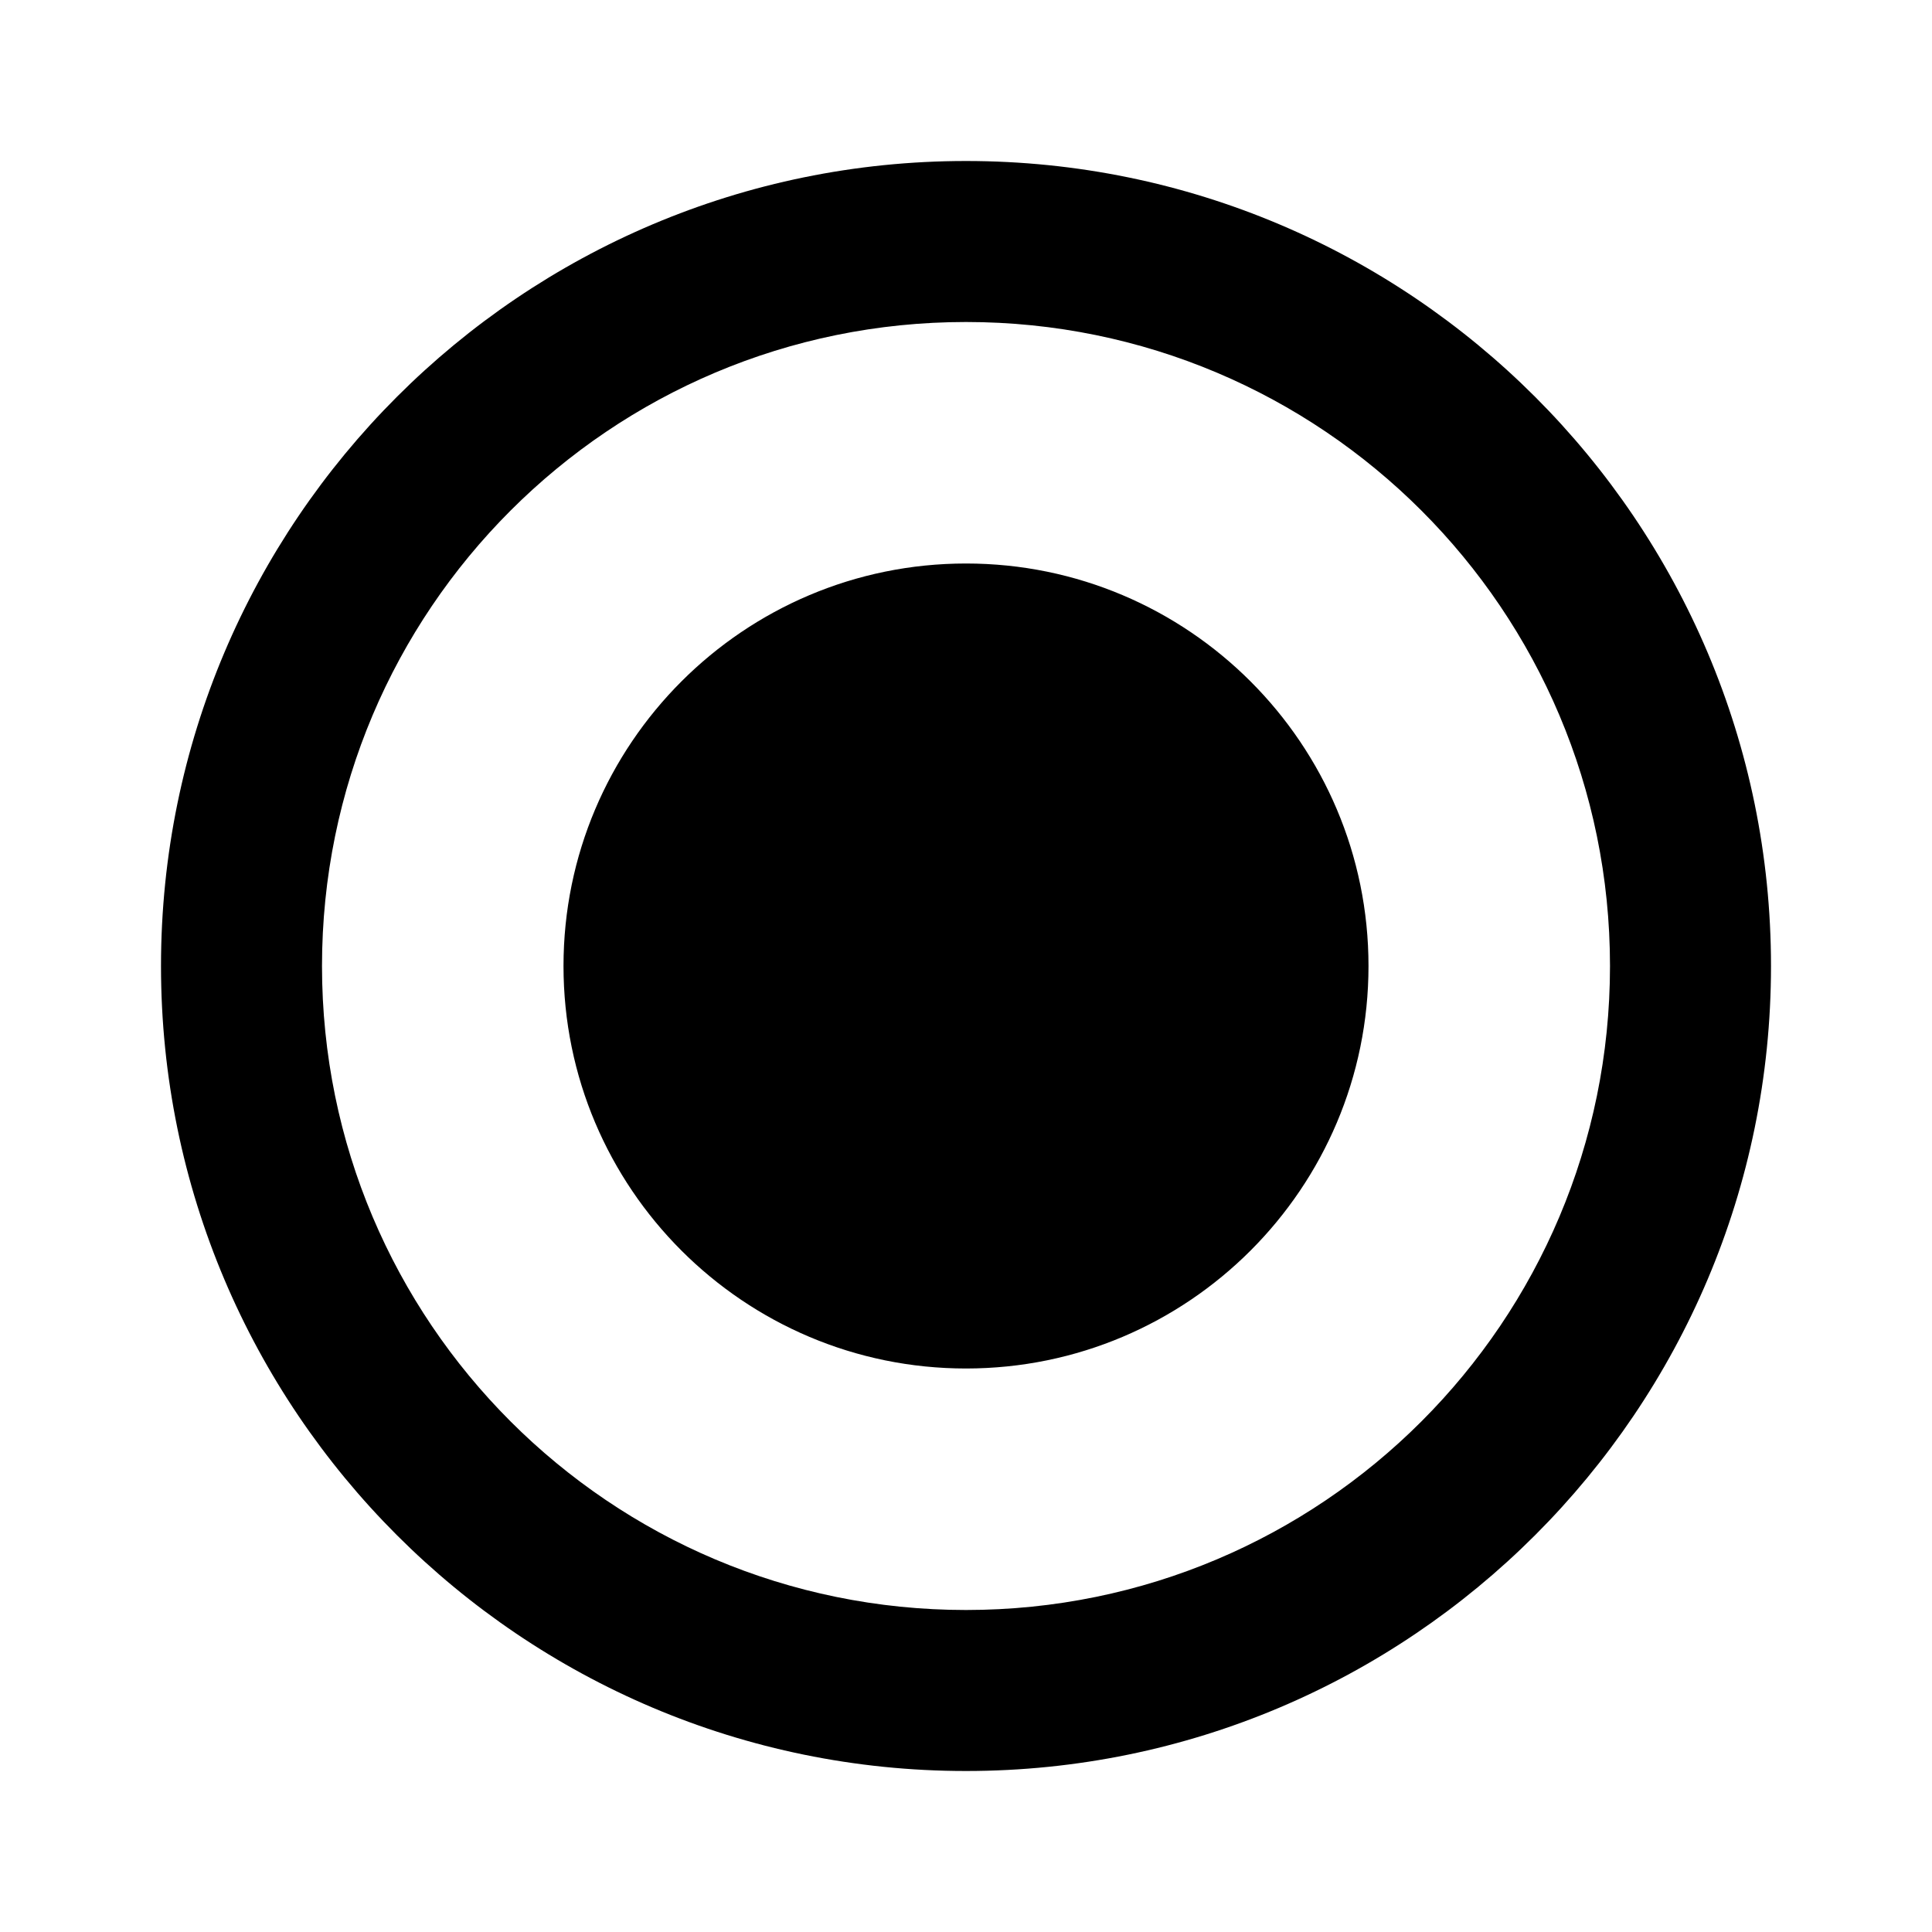
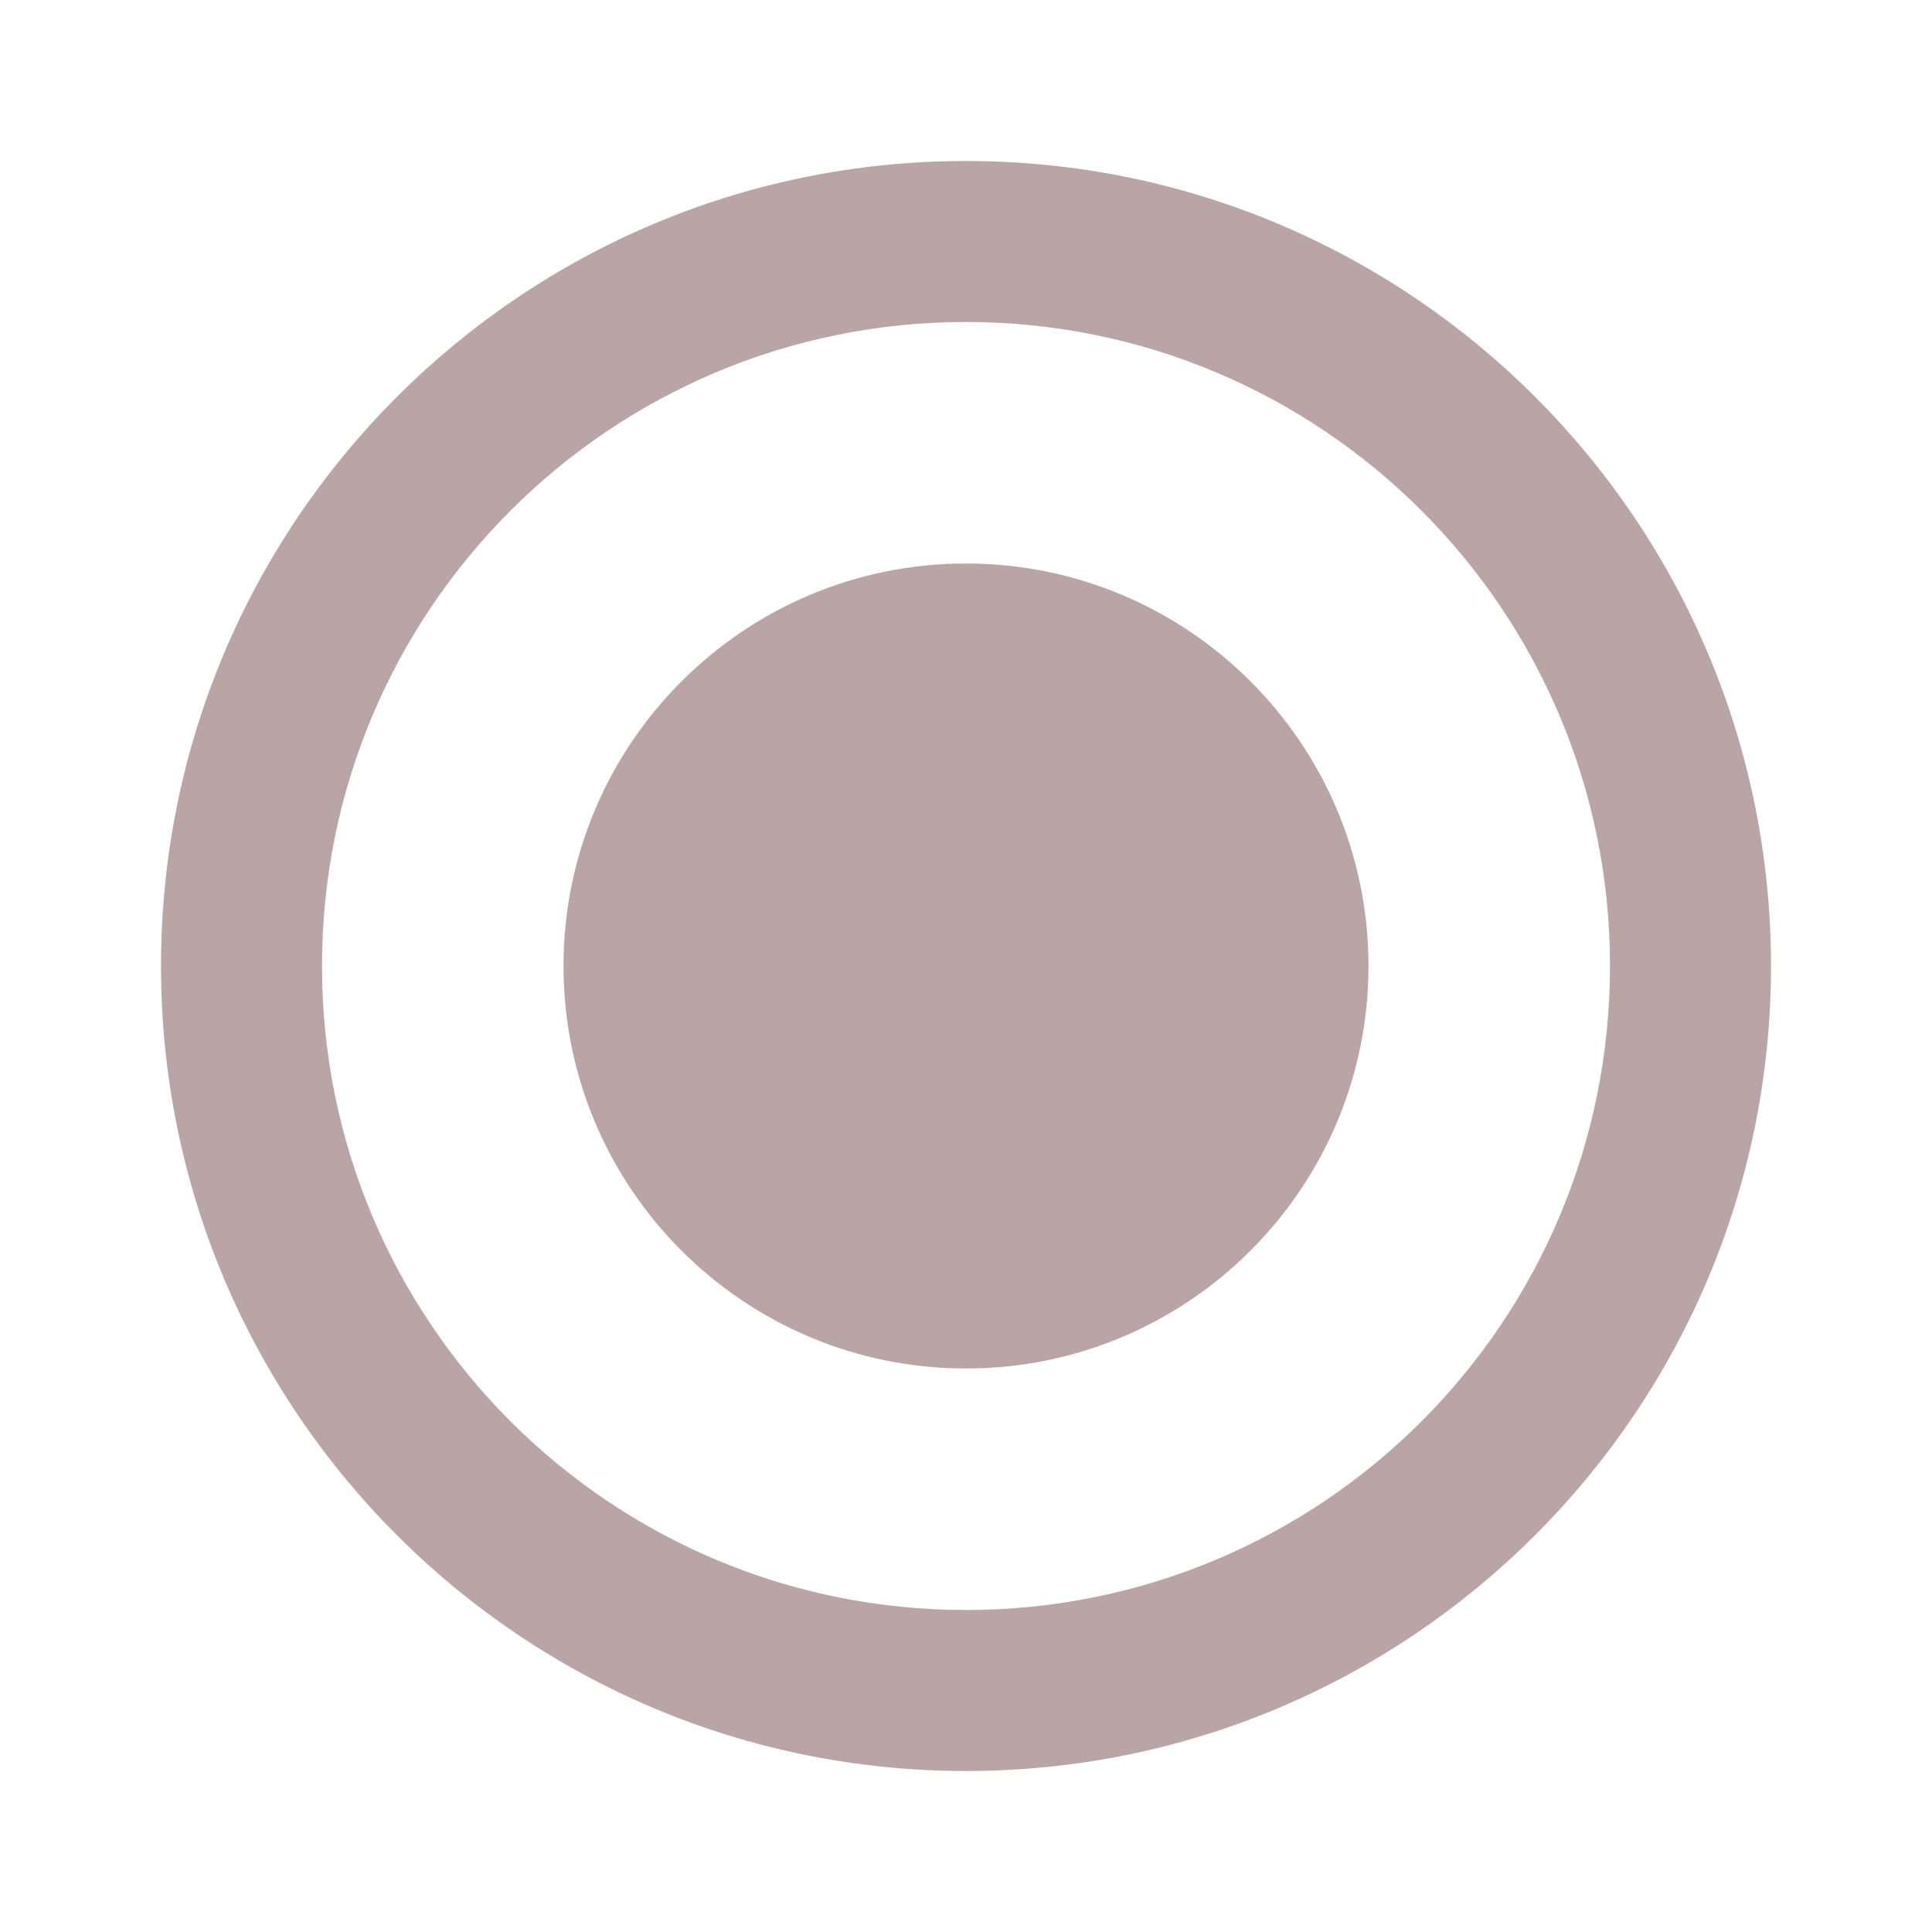
<svg xmlns="http://www.w3.org/2000/svg" width="24" height="24" viewBox="0 0 24 24">
-   <path d="M12 7c-2.76 0-5 2.24-5 5s2.24 5 5 5 5-2.24 5-5-2.24-5-5-5zm0-5C6.48 2 2 6.48 2 12s4.48 10 10 10 10-4.48 10-10S17.52 2 12 2zm0 18c-4.42 0-8-3.58-8-8s3.58-8 8-8 8 3.58 8 8-3.58 8-8 8z" />
+   <path d="M12 7c-2.76 0-5 2.24-5 5s2.24 5 5 5 5-2.24 5-5-2.24-5-5-5zm0-5C6.48 2 2 6.48 2 12s4.48 10 10 10 10-4.48 10-10S17.52 2 12 2zm0 18c-4.42 0-8-3.58-8-8s3.58-8 8-8 8 3.58 8 8-3.58 8-8 8z" fill="#b9a5a6" />
  <path d="M0 0h24v24H0z" fill="none" />
</svg>
